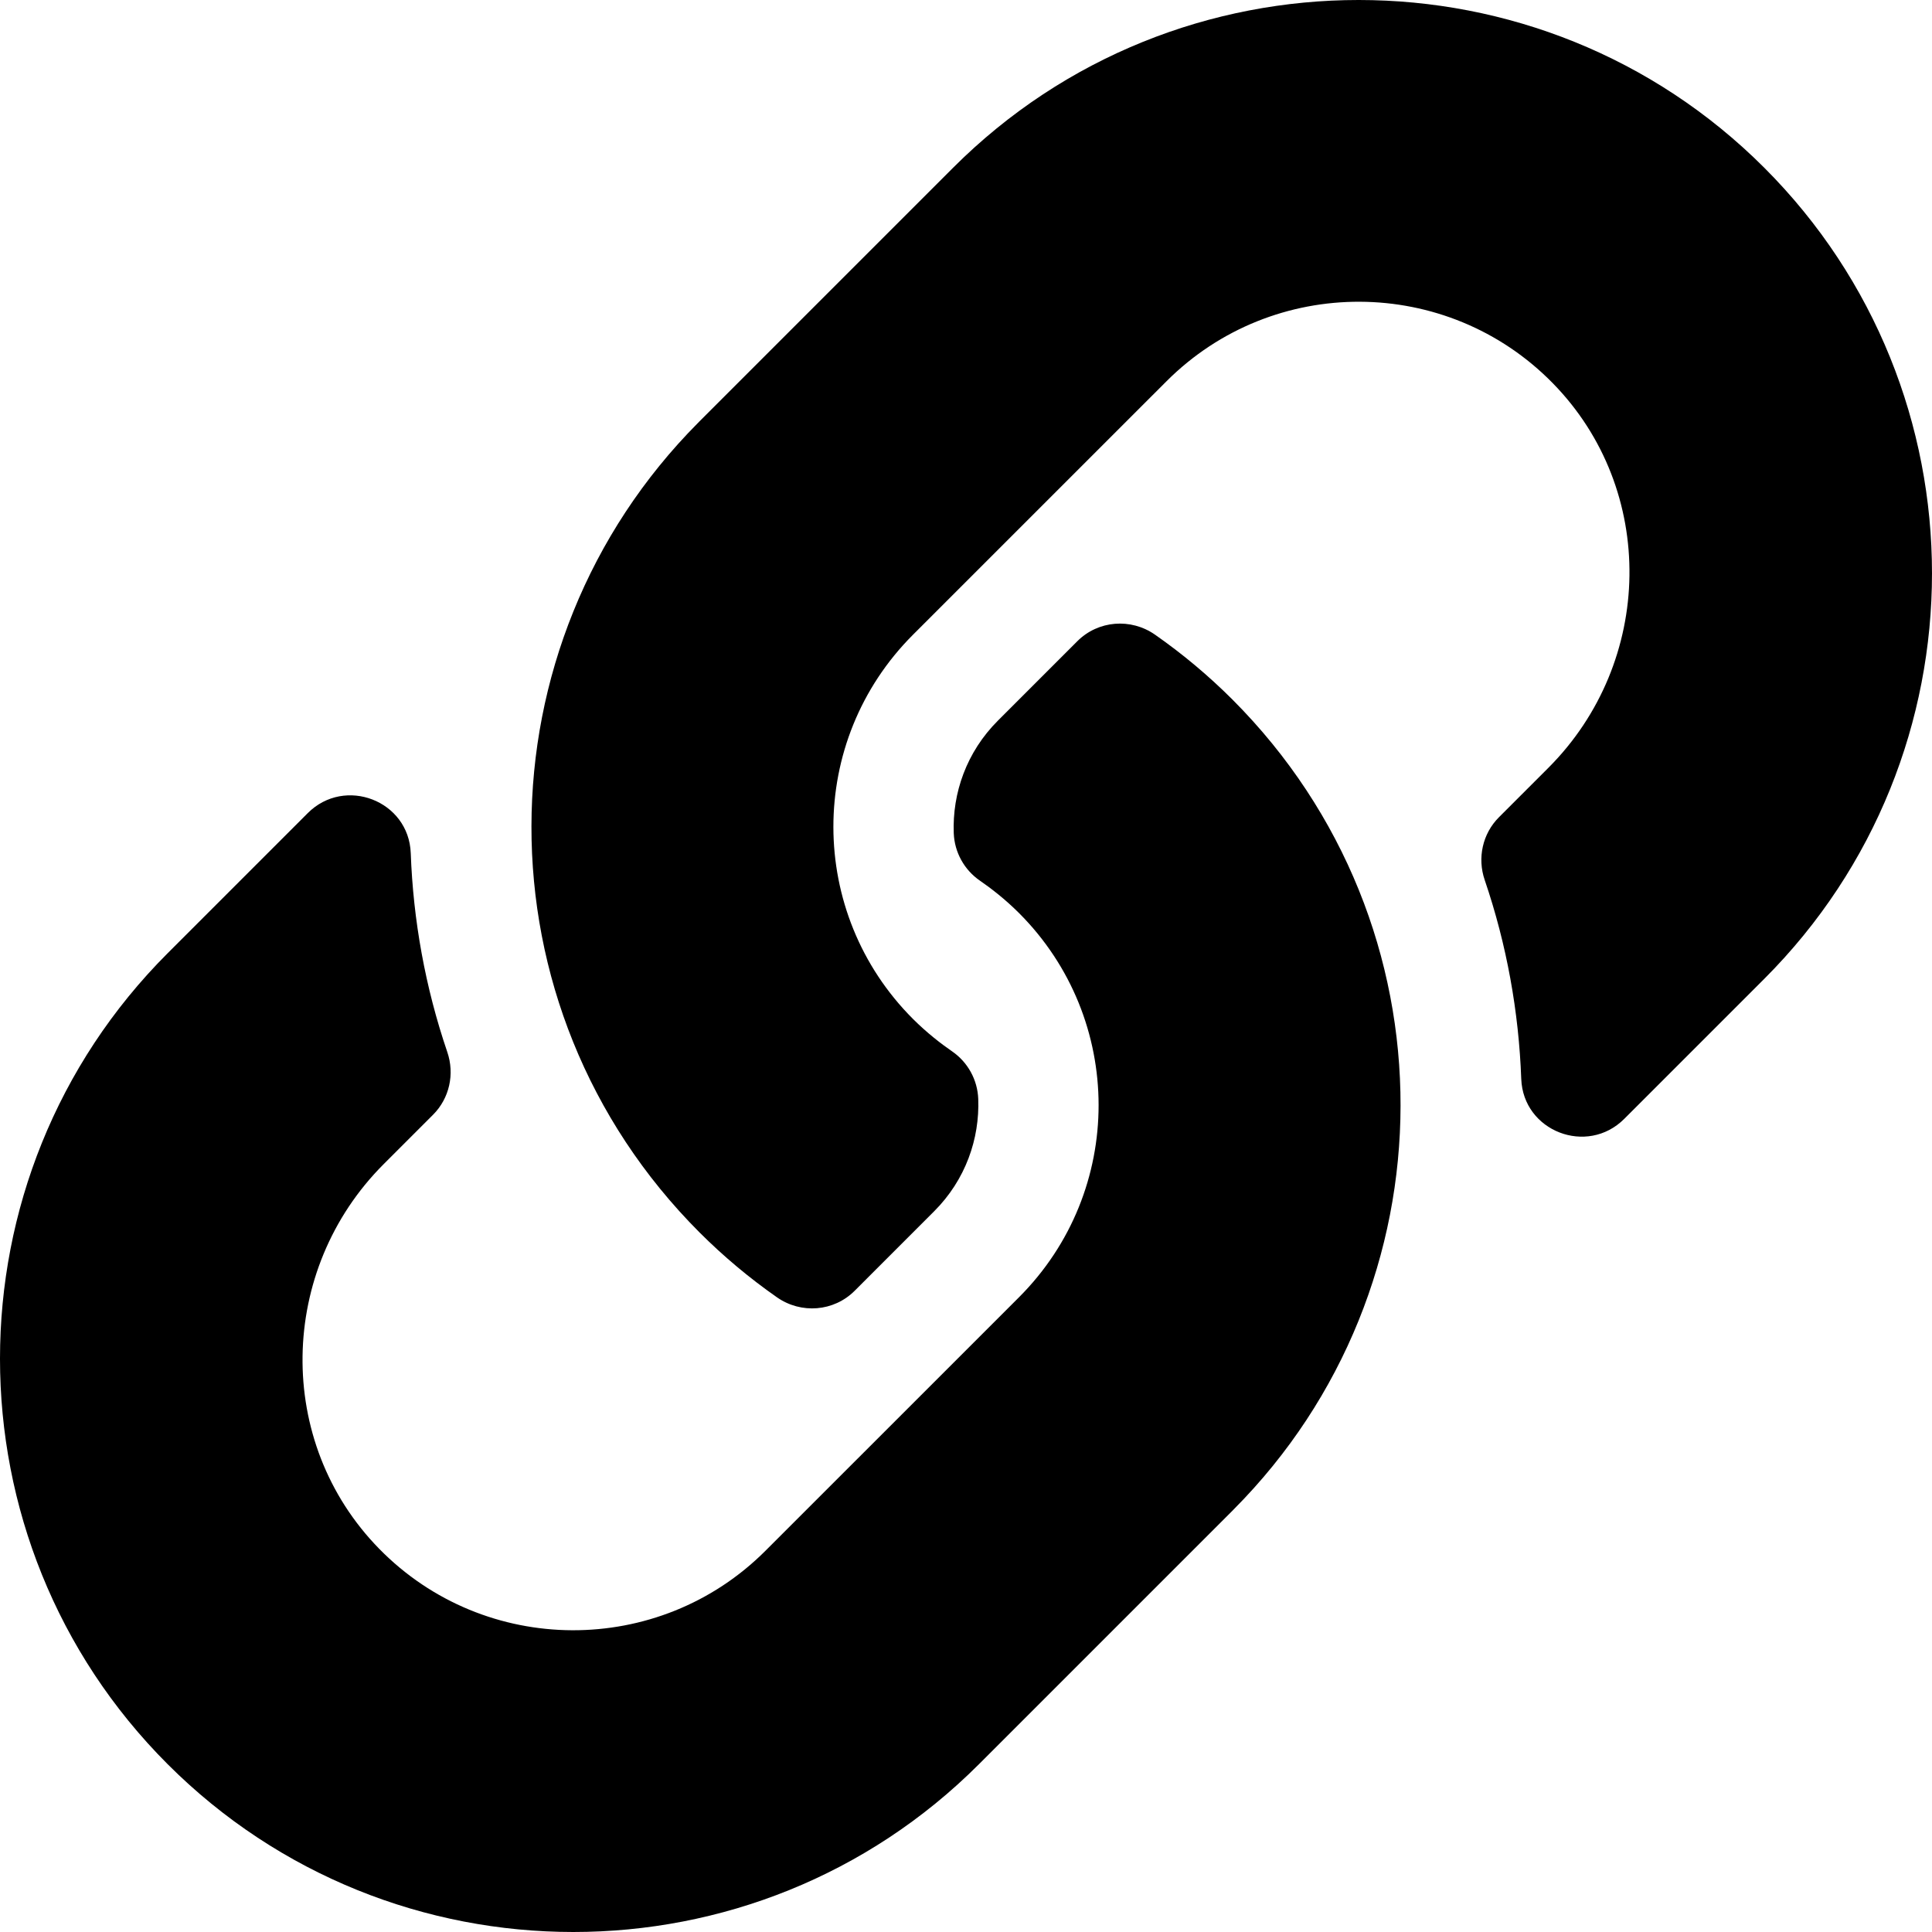
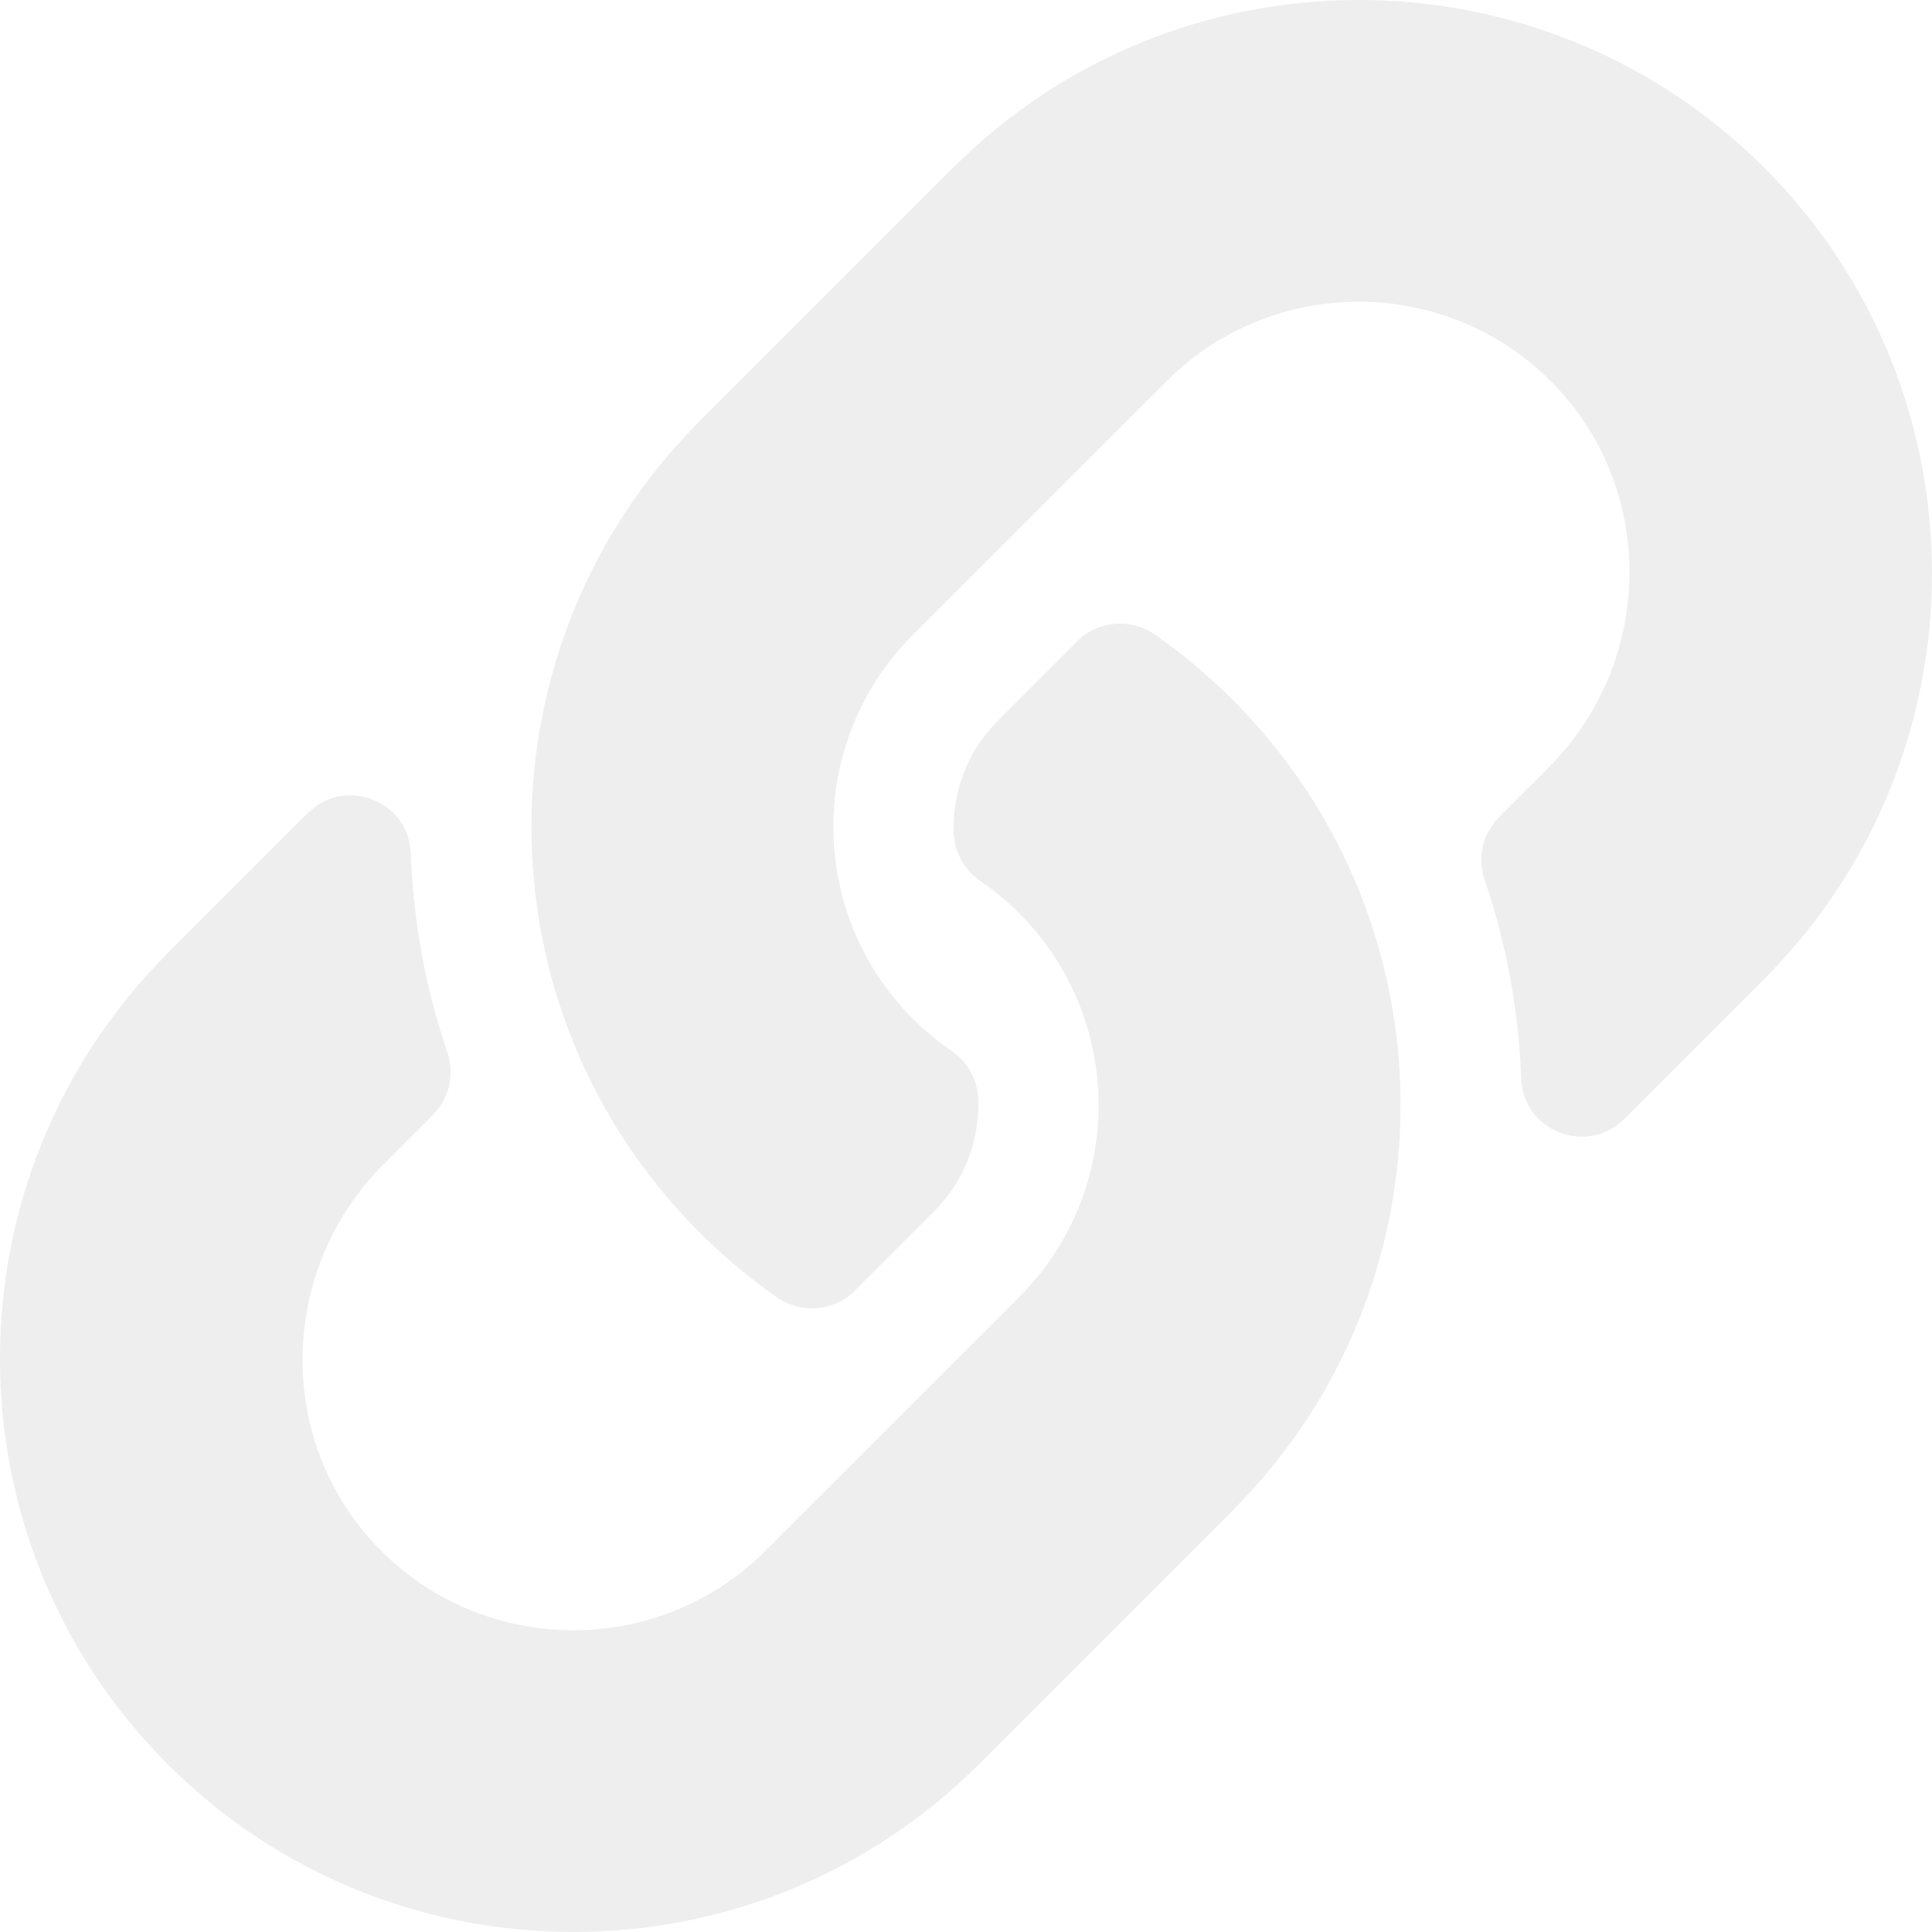
<svg xmlns="http://www.w3.org/2000/svg" aria-hidden="true" focusable="false" data-prefix="fas" data-icon="link" class="svg-inline--fa fa-link fa-w-16" role="img" viewBox="0 0 512 512">
-   <path fill="currentColor" d="M326.612 185.391c59.747 59.809 58.927 155.698.36 214.59-.11.12-.24.25-.36.37l-67.2 67.2c-59.27 59.27-155.699 59.262-214.96 0-59.27-59.26-59.27-155.7 0-214.96l37.106-37.106c9.84-9.84 26.786-3.3 27.294 10.606.648 17.722 3.826 35.527 9.69 52.721 1.986 5.822.567 12.262-3.783 16.612l-13.087 13.087c-28.026 28.026-28.905 73.66-1.155 101.96 28.024 28.579 74.086 28.749 102.325.51l67.2-67.19c28.191-28.191 28.073-73.757 0-101.83-3.701-3.694-7.429-6.564-10.341-8.569a16.037 16.037 0 0 1-6.947-12.606c-.396-10.567 3.348-21.456 11.698-29.806l21.054-21.055c5.521-5.521 14.182-6.199 20.584-1.731a152.482 152.482 0 0 1 20.522 17.197zM467.547 44.449c-59.261-59.262-155.69-59.27-214.96 0l-67.2 67.2c-.12.12-.25.25-.36.37-58.566 58.892-59.387 154.781.36 214.59a152.454 152.454 0 0 0 20.521 17.196c6.402 4.468 15.064 3.789 20.584-1.731l21.054-21.055c8.35-8.35 12.094-19.239 11.698-29.806a16.037 16.037 0 0 0-6.947-12.606c-2.912-2.005-6.64-4.875-10.341-8.569-28.073-28.073-28.191-73.639 0-101.83l67.2-67.19c28.239-28.239 74.3-28.069 102.325.51 27.75 28.3 26.872 73.934-1.155 101.96l-13.087 13.087c-4.35 4.35-5.769 10.79-3.783 16.612 5.864 17.194 9.042 34.999 9.69 52.721.509 13.906 17.454 20.446 27.294 10.606l37.106-37.106c59.271-59.259 59.271-155.699.001-214.959z" />
+   <path fill="#eeeeee" d="M326.612 185.391c59.747 59.809 58.927 155.698.36 214.59-.11.12-.24.25-.36.37l-67.2 67.2c-59.27 59.27-155.699 59.262-214.96 0-59.27-59.26-59.27-155.7 0-214.96l37.106-37.106c9.84-9.84 26.786-3.3 27.294 10.606.648 17.722 3.826 35.527 9.69 52.721 1.986 5.822.567 12.262-3.783 16.612l-13.087 13.087c-28.026 28.026-28.905 73.66-1.155 101.96 28.024 28.579 74.086 28.749 102.325.51l67.2-67.19c28.191-28.191 28.073-73.757 0-101.83-3.701-3.694-7.429-6.564-10.341-8.569a16.037 16.037 0 0 1-6.947-12.606c-.396-10.567 3.348-21.456 11.698-29.806l21.054-21.055c5.521-5.521 14.182-6.199 20.584-1.731a152.482 152.482 0 0 1 20.522 17.197zM467.547 44.449c-59.261-59.262-155.69-59.27-214.96 0l-67.2 67.2c-.12.12-.25.25-.36.37-58.566 58.892-59.387 154.781.36 214.59a152.454 152.454 0 0 0 20.521 17.196c6.402 4.468 15.064 3.789 20.584-1.731l21.054-21.055c8.35-8.35 12.094-19.239 11.698-29.806a16.037 16.037 0 0 0-6.947-12.606c-2.912-2.005-6.64-4.875-10.341-8.569-28.073-28.073-28.191-73.639 0-101.83l67.2-67.19c28.239-28.239 74.3-28.069 102.325.51 27.75 28.3 26.872 73.934-1.155 101.96l-13.087 13.087c-4.35 4.35-5.769 10.79-3.783 16.612 5.864 17.194 9.042 34.999 9.69 52.721.509 13.906 17.454 20.446 27.294 10.606l37.106-37.106c59.271-59.259 59.271-155.699.001-214.959z" />
</svg>
